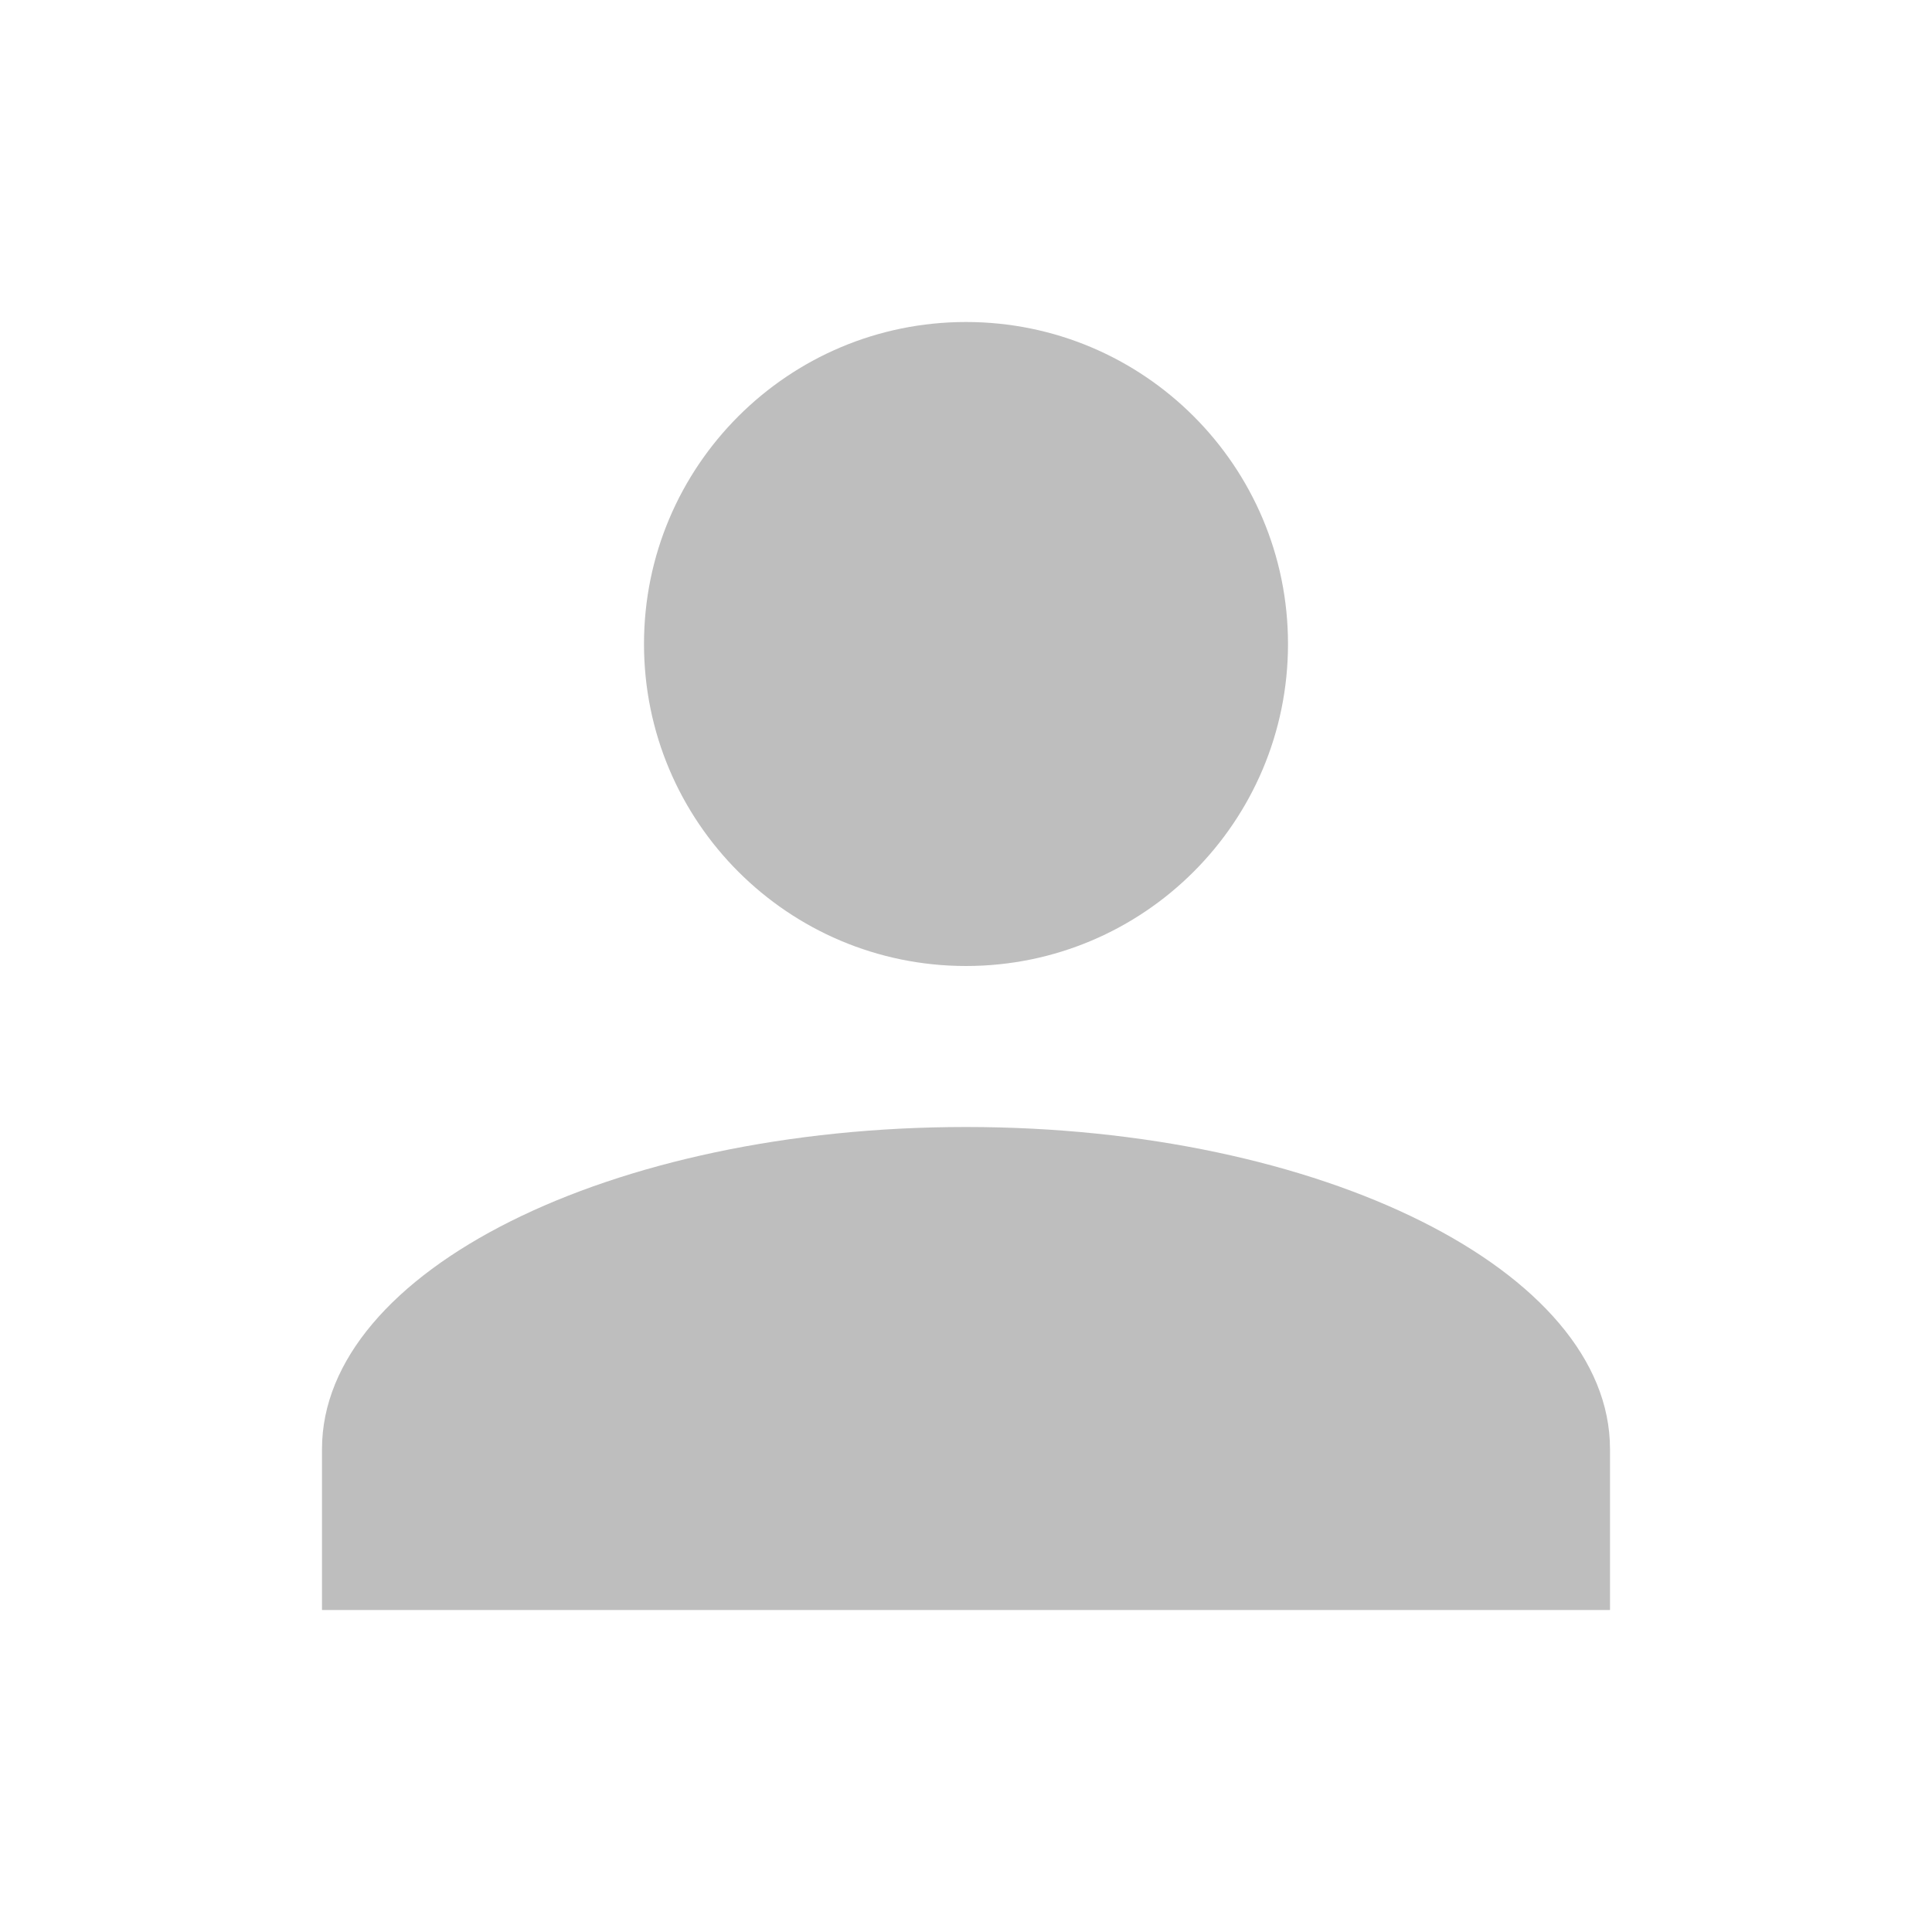
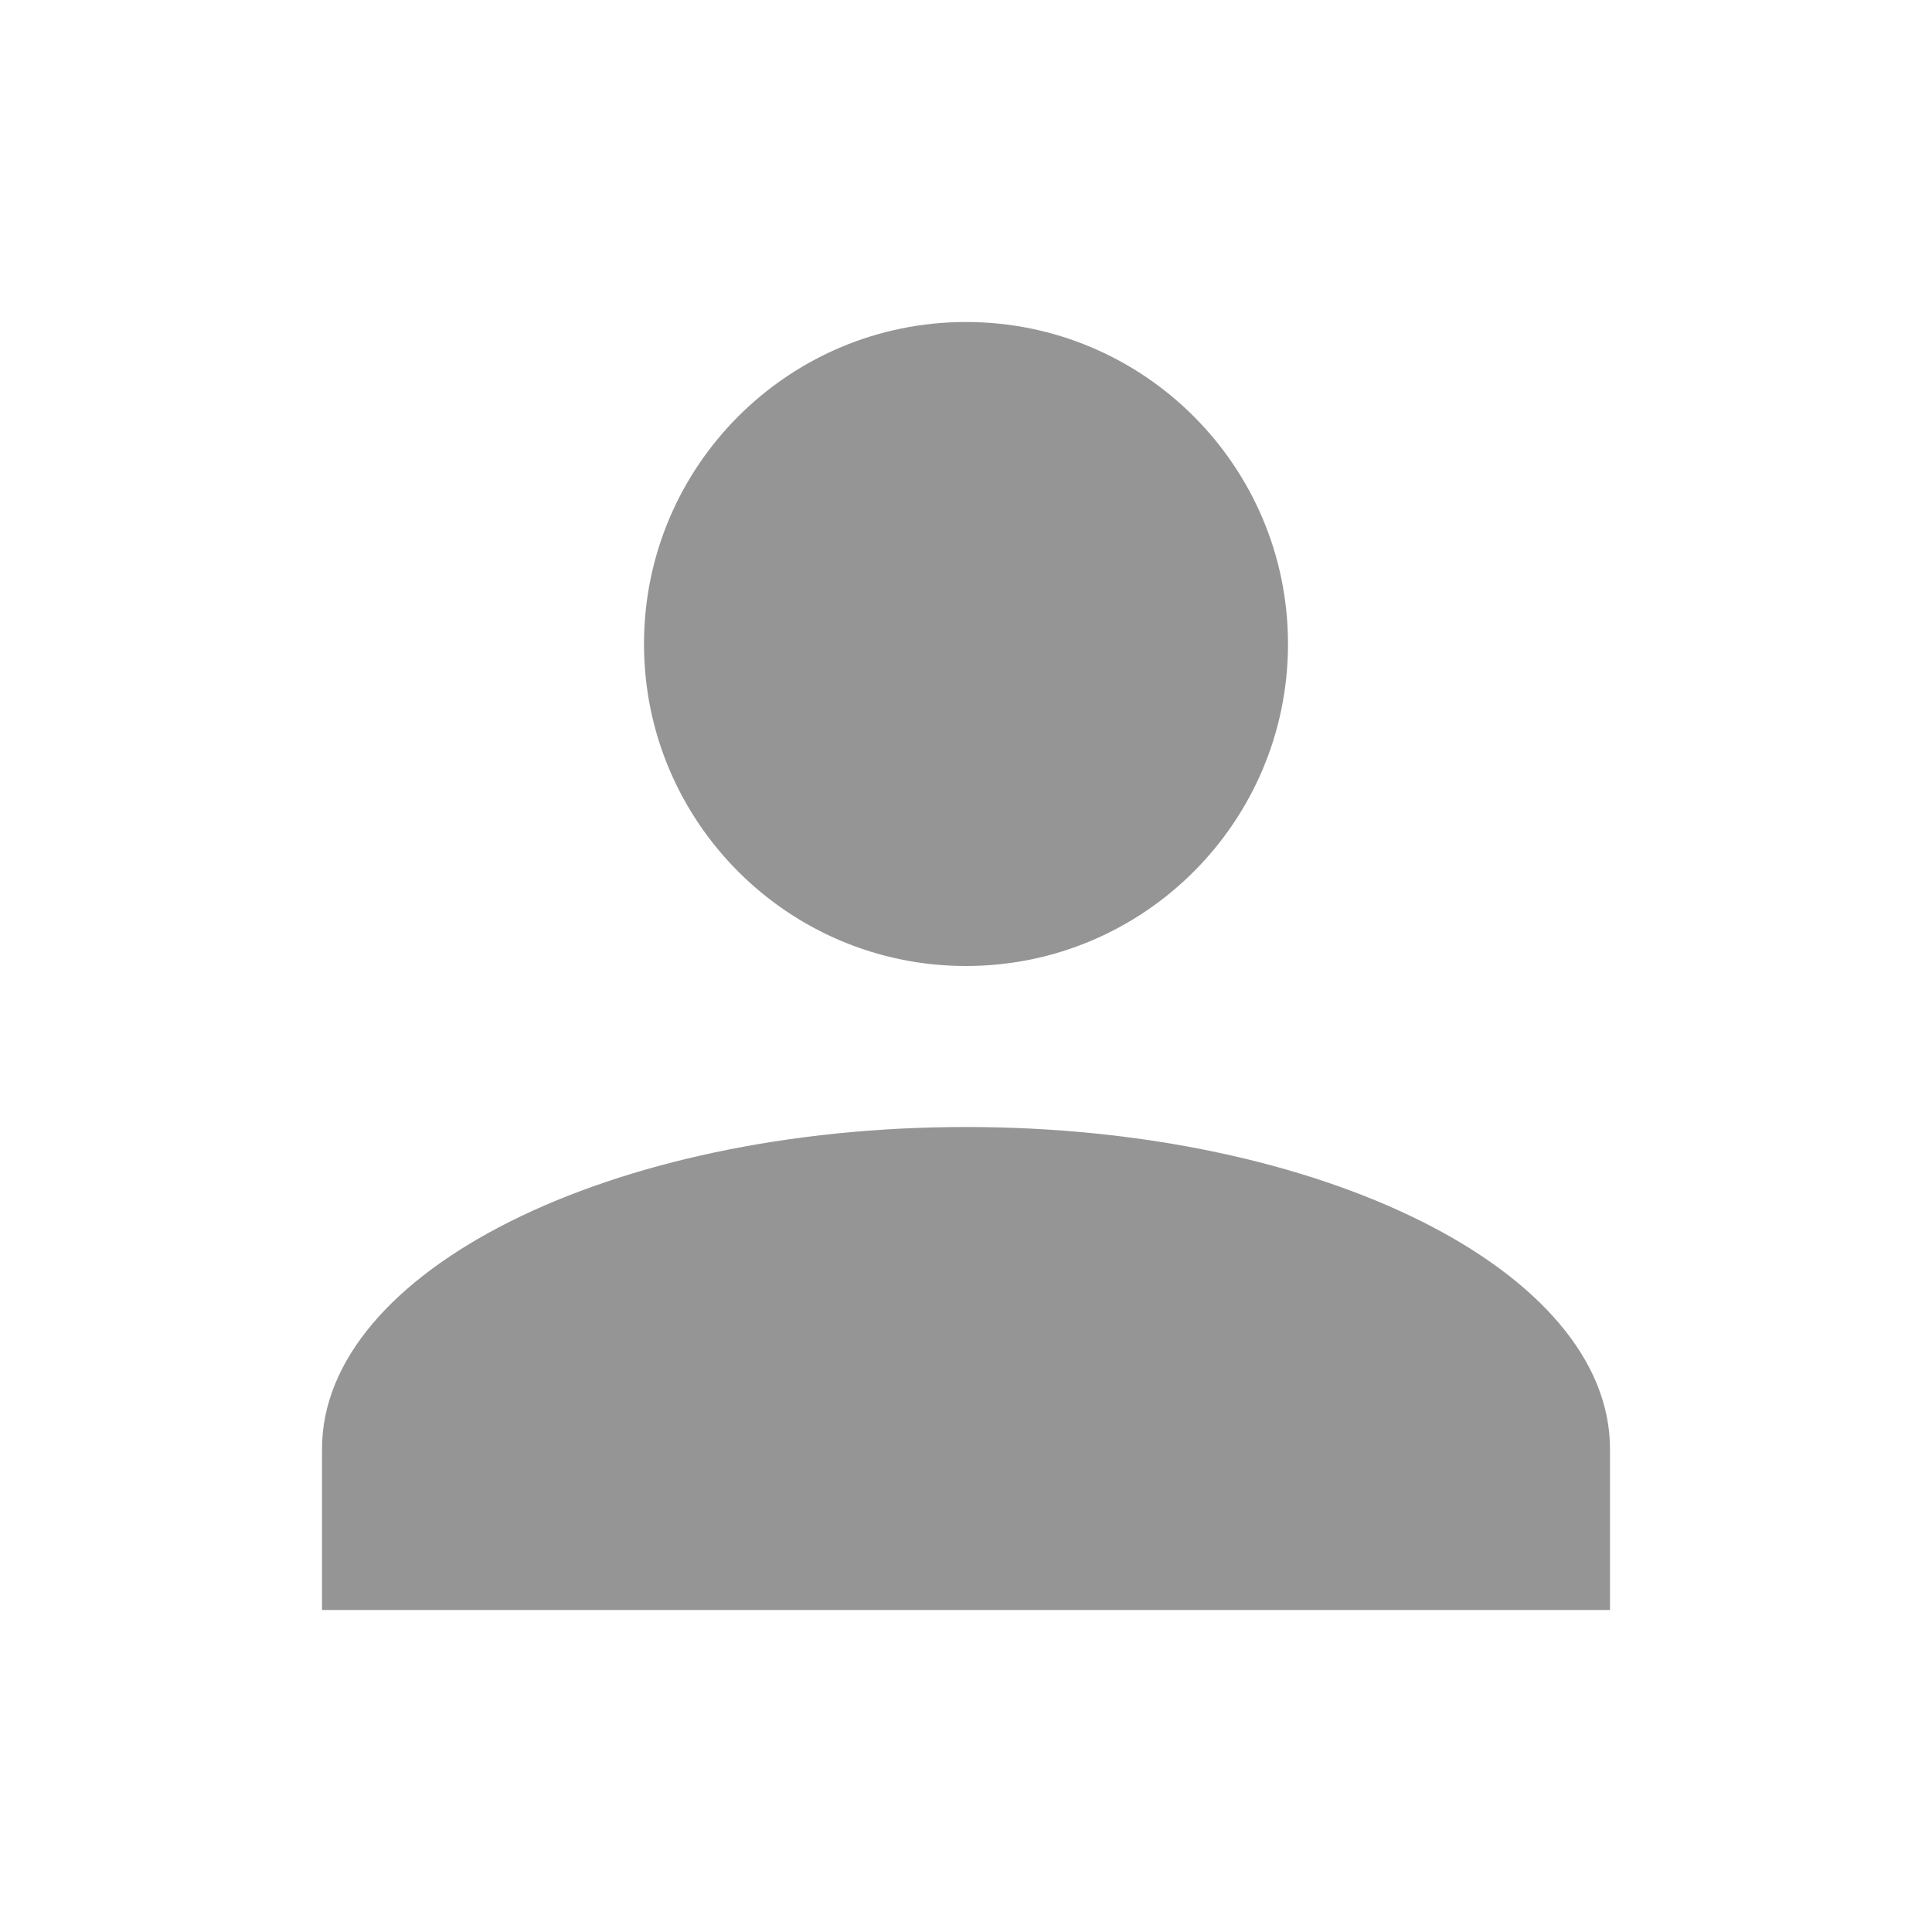
<svg xmlns="http://www.w3.org/2000/svg" version="1.1" width="24" height="24" viewBox="0 0 24 24">
-   <path fill="#BEBEBE" d="M12,4A4,4 0 0,1 16,8A4,4 0 0,1 12,12A4,4 0 0,1 8,8A4,4 0 0,1 12,4M12,14C16.42,14 20,15.79 20,18V20H4V18C4,15.79 7.58,14 12,14Z" />
+   <path fill="#959595" d="M12,4A4,4 0 0,1 16,8A4,4 0 0,1 12,12A4,4 0 0,1 8,8A4,4 0 0,1 12,4M12,14C16.42,14 20,15.79 20,18V20H4V18C4,15.79 7.58,14 12,14Z" />
</svg>
